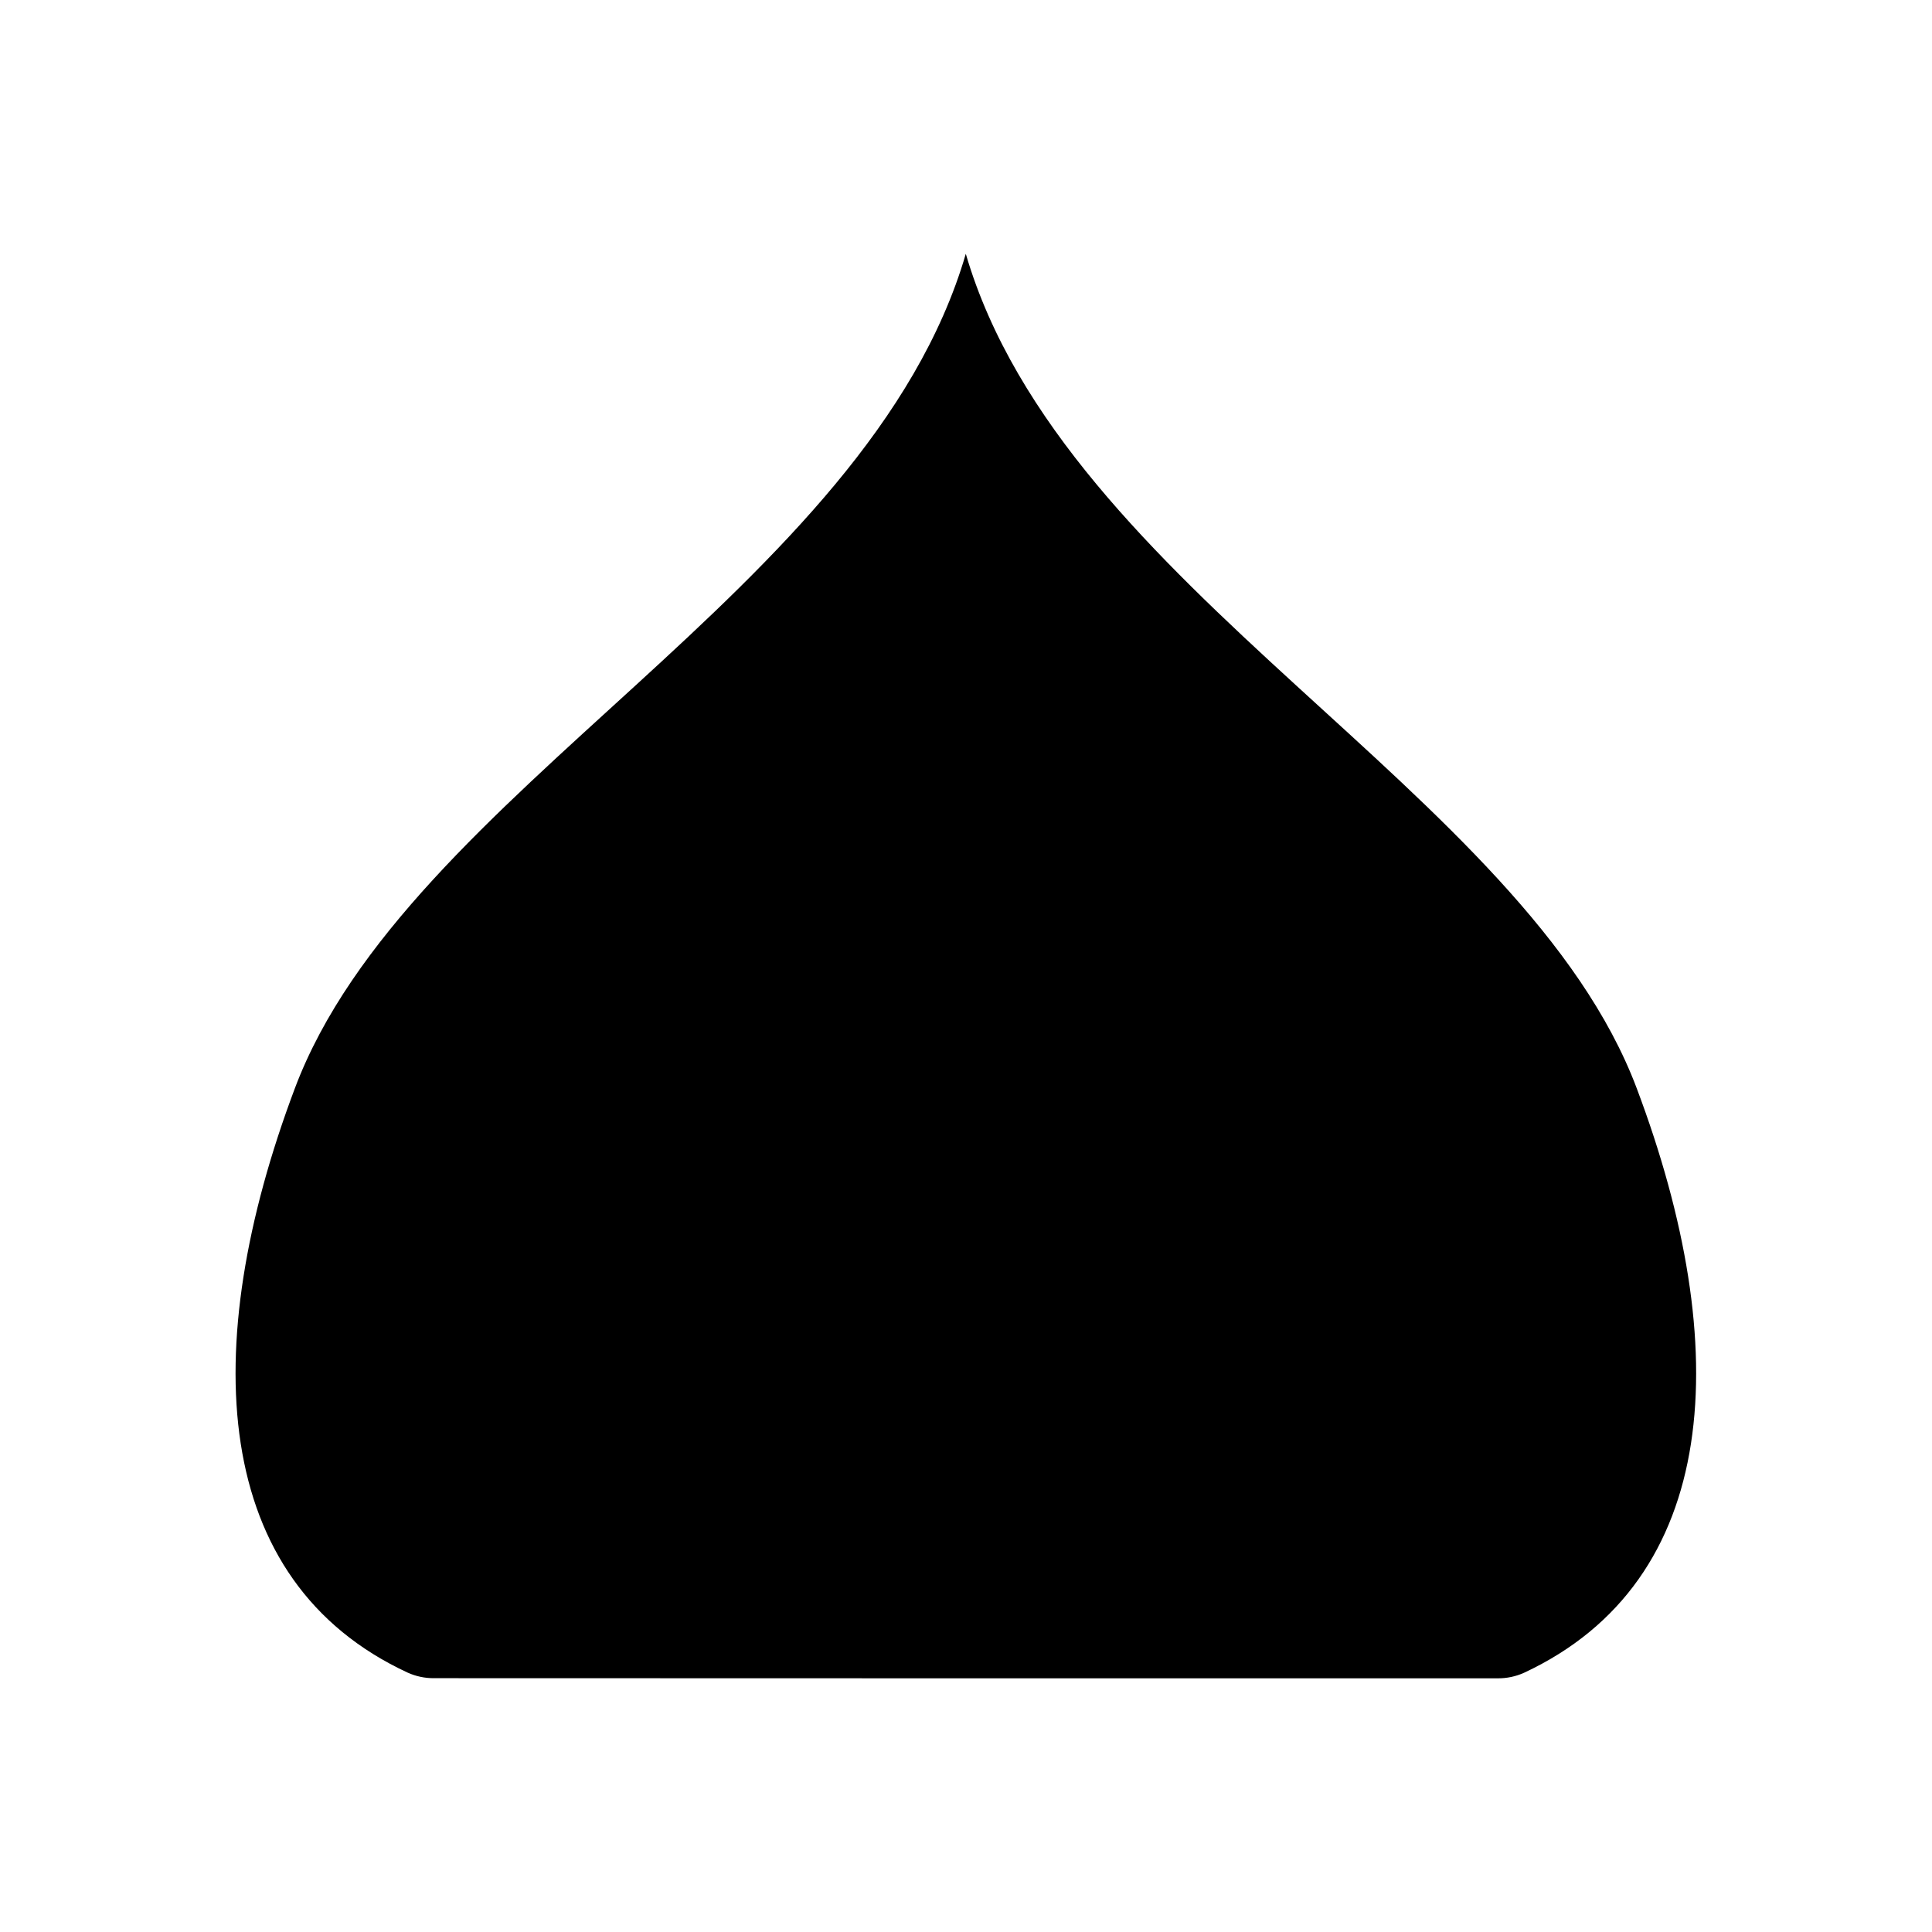
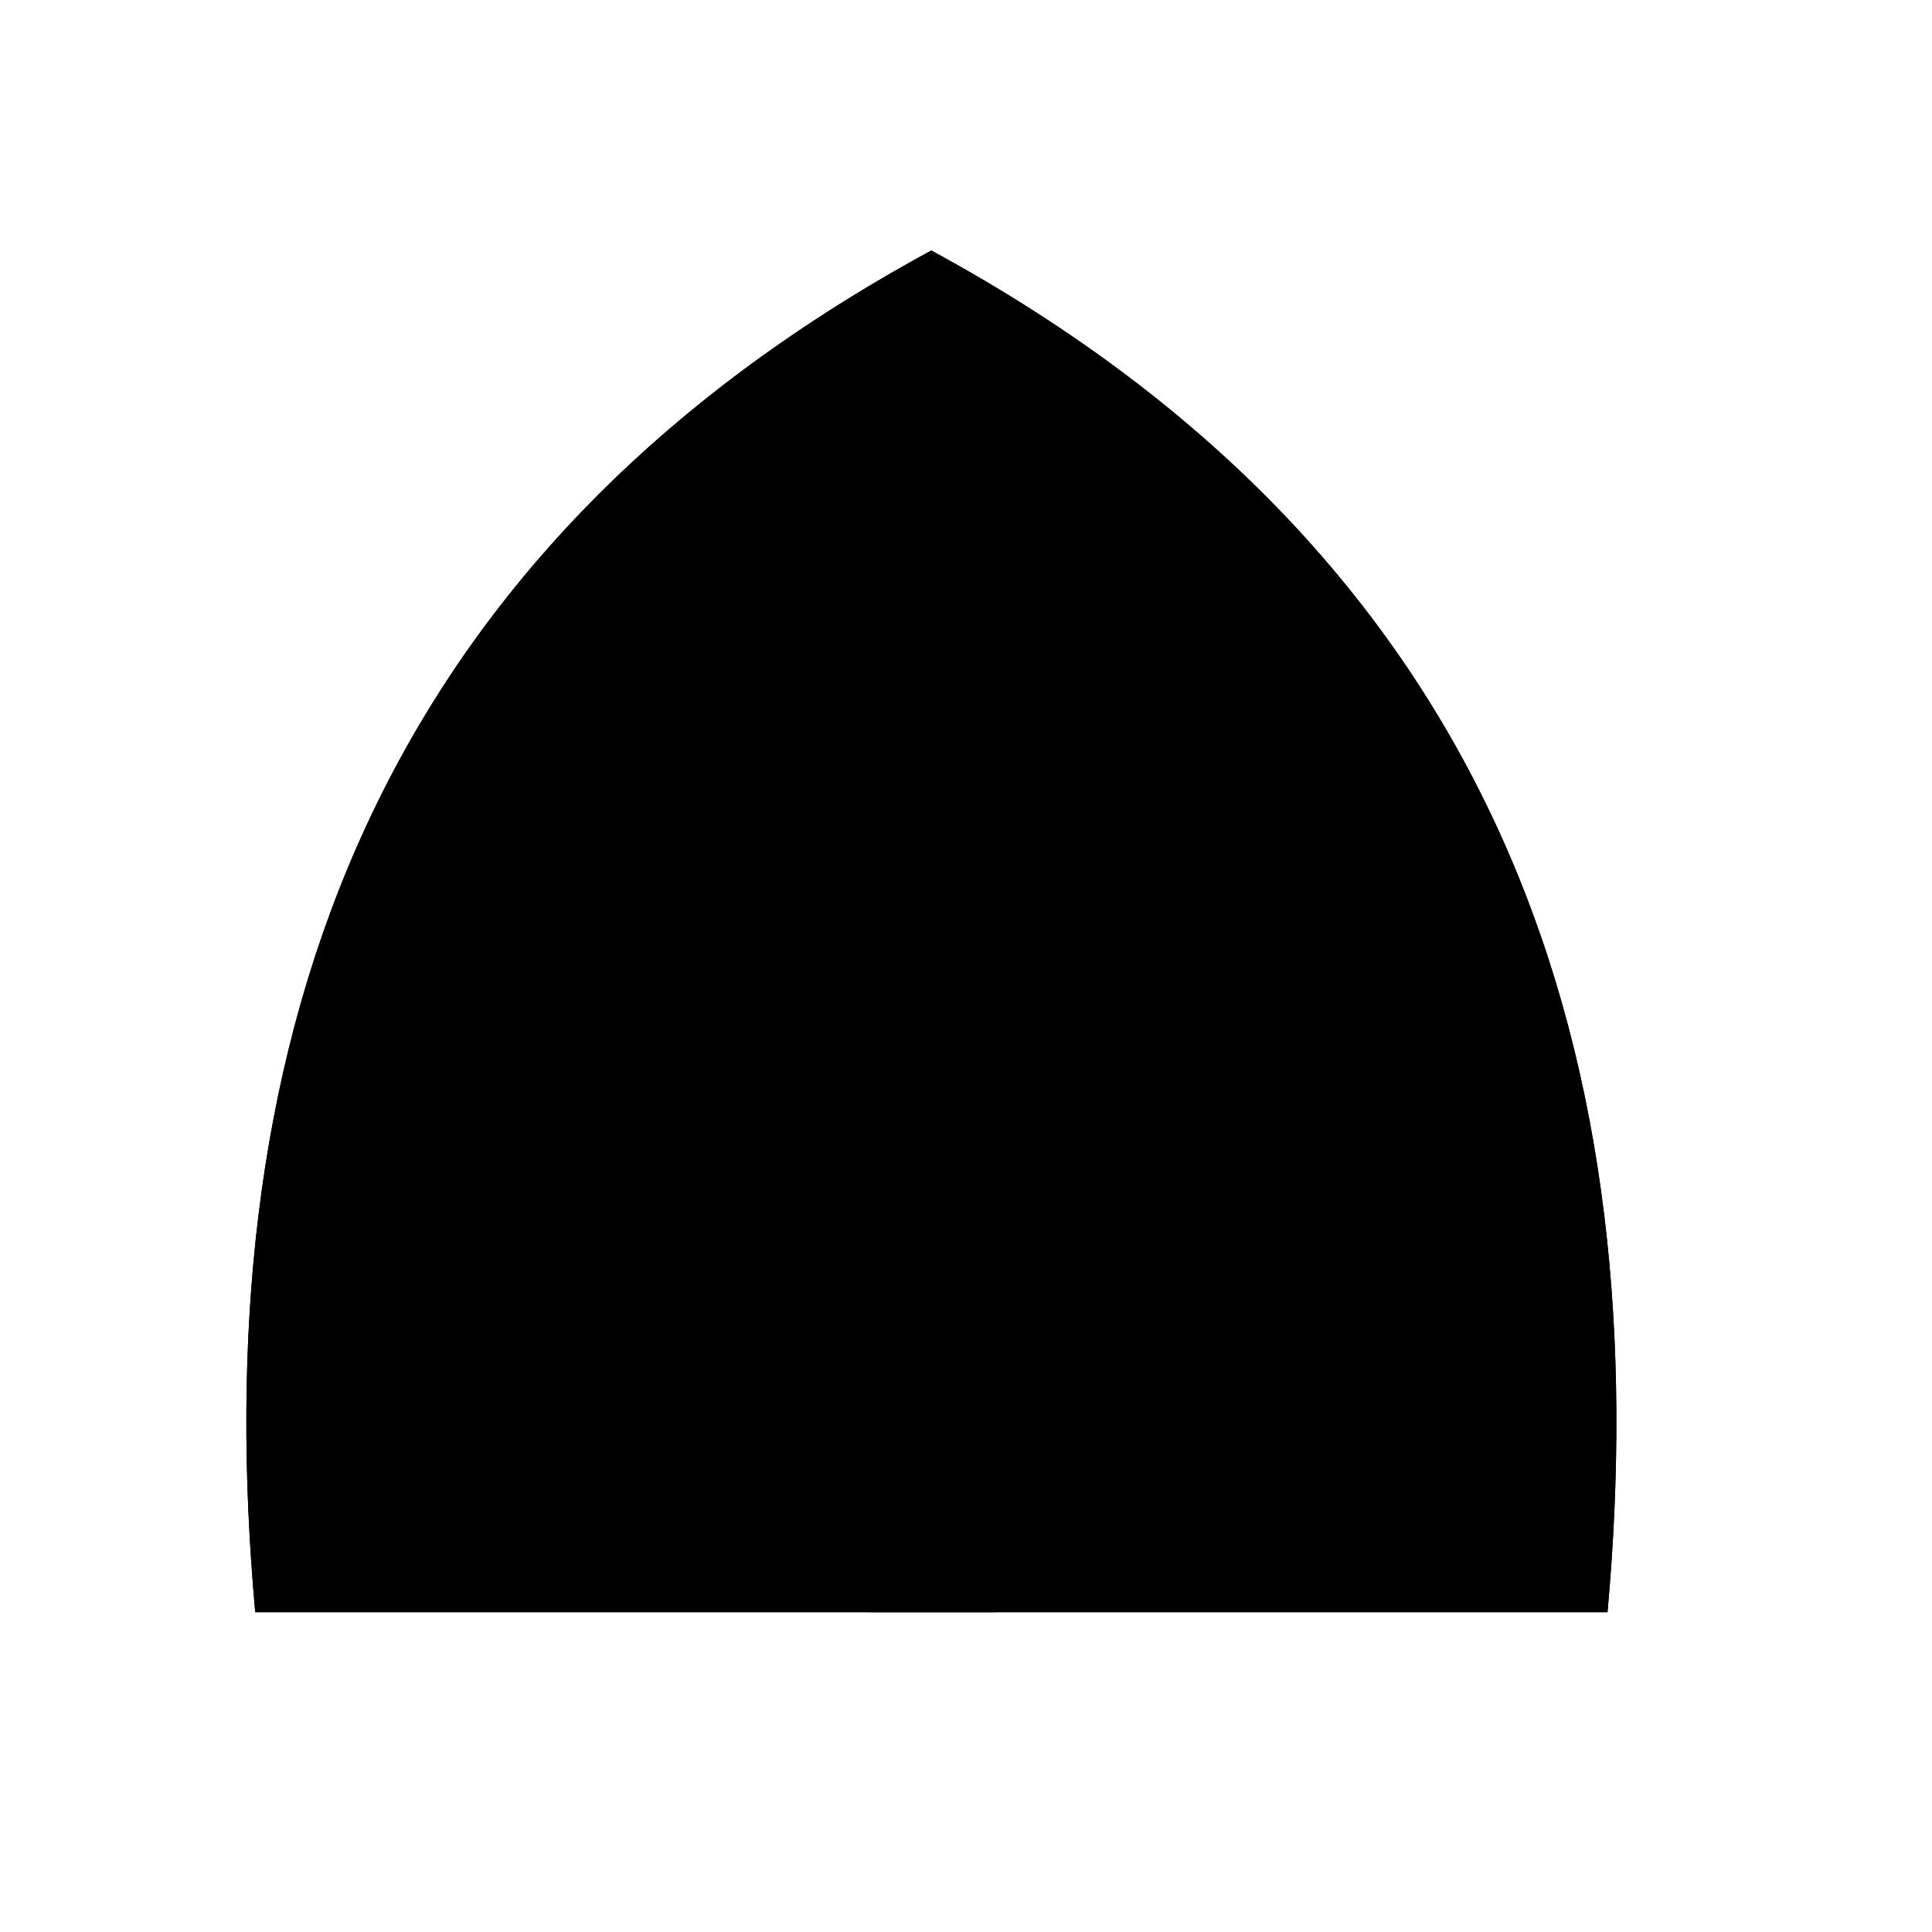
- <svg xmlns="http://www.w3.org/2000/svg" viewBox="0 0 141.73 141.73">
-   <defs>
-     <style>.cls-1{fill:current;}.cls-2{fill:none;fill:current;stroke-linecap:round;stroke-linejoin:round;stroke-width:0.75px;}</style>
-   </defs>
-   <g id="_8_fill" data-name="8 fill">
-     <path class="cls-1" d="M70.86,123.12h39a4.6,4.6,0,0,0,1.95-.41c14.43-6.74,15.45-23.78,8.26-42.87-8.24-21.87-42-36.56-49.22-61.22-7.2,24.67-41,39.36-49.22,61.22C14.45,98.92,15.47,116,29.9,122.7a4.6,4.6,0,0,0,1.95.41Z" />
+ <svg viewBox="0 0 147 147">
+   <g id="_18_fill" data-name="18 fill">
+     <path class="cls-1" d="M122.31,122.67C126.05,81.33,115,43,70.86,19.06,26.73,43,15.68,81.33,19.42,122.67Z" />
  </g>
-   <g id="_8_stroke" data-name="8 stroke">
-     <path class="cls-2" d="M48.47,71.13C57.1,87.21,62,103,68.16,123.12" />
-     <circle class="cls-2" cx="46.95" cy="68.22" r="3.28" />
-     <path class="cls-2" d="M70.86,123.12h39a4.6,4.6,0,0,0,1.95-.41c14.43-6.74,15.45-23.78,8.26-42.87-8.24-21.87-42-36.56-49.22-61.22-7.2,24.67-41,39.36-49.22,61.22C14.45,98.92,15.47,116,29.9,122.7a4.6,4.6,0,0,0,1.95.41Z" />
-     <path class="cls-2" d="M75.9,123.12C87.17,108.49,105.6,100,105,90.7a3.15,3.15,0,0,0-2.35-2.83c-11.8-3.06-22,15.6-29.06,35.24,11.08-25.69,7.17-67.33-2.7-67.33s-13.78,41.64-2.7,67.33c-7-19.64-17.26-38.31-29.06-35.24a3.15,3.15,0,0,0-2.35,2.83c-.62,9.31,17.8,17.79,29.08,32.41" />
-     <path class="cls-2" d="M93.26,71.13c-8.62,16.08-13.56,31.86-19.69,52" />
-     <circle class="cls-2" cx="94.78" cy="68.22" r="3.28" />
+   <g id="_18_stroke" data-name="18 stroke">
+     <path class="cls-2" d="M30.28,70.86c7-11.73,30.37,10.87,33.4,21.94C50.09,81.43,23.78,82.29,30.28,70.86Z" />
+     <path class="cls-2" d="M46.08,51.41C56.54,47.6,60.25,63.25,59.89,78.28,55.27,67.87,33.74,56.49,46.08,51.41Z" />
+     <path class="cls-2" d="M122.31,122.67C126.05,81.33,115,43,70.86,19.06,26.73,43,15.68,81.33,19.42,122.67Z" />
+     <path class="cls-2" d="M70.86,98.9c4.42-7.52,13.66-65.52,0-69C57.2,33.38,66.45,91.38,70.86,98.9Z" />
+     <path class="cls-2" d="M111.45,70.86c-7-11.73-30.37,10.87-33.4,21.94C91.64,81.43,117.95,82.29,111.45,70.86Z" />
+     <path class="cls-2" d="M95.65,51.41C85.19,47.6,81.48,63.25,81.84,78.28,86.46,67.87,108,56.49,95.65,51.41Z" />
+     <path class="cls-2" d="M75.74,122.67c0-27.15,22.17-31,25.52-30.83,2.36,0,10.13-.23,9.9,8.53-.23,6.17-4.27,10.44-9.6,10.44-6.31-.15-6.31-3.81-6.31-4.65s.07-5.79,4.17-5.41,3.29,4.65,3.29,4.65c4.34-6.63-1.37-8.15-2.59-8.15s-6.86-.15-7.69,8.46,9.52,8.31,9.52,8.31c3,.22,13.74-1.38,13.72-13.72,0-13.79-15.16-11.43-15.16-11.43-31.16,4.42-29.64,33.8-29.64,33.8s1.52-29.38-29.64-33.8c0,0-15.16-2.36-15.16,11.43,0,12.34,10.74,13.94,13.72,13.72,0,0,10.34.18,9.52-8.31s-6.48-8.46-7.69-8.46S34.68,98.77,39,105.4c0,0-.81-4.27,3.29-4.65s4.17,4.57,4.17,5.41,0,4.49-6.31,4.65c-5.33,0-9.37-4.27-9.6-10.44-.23-8.76,7.54-8.53,9.9-8.53C43.82,91.69,66,95.52,66,122.67" />
  </g>
</svg>
